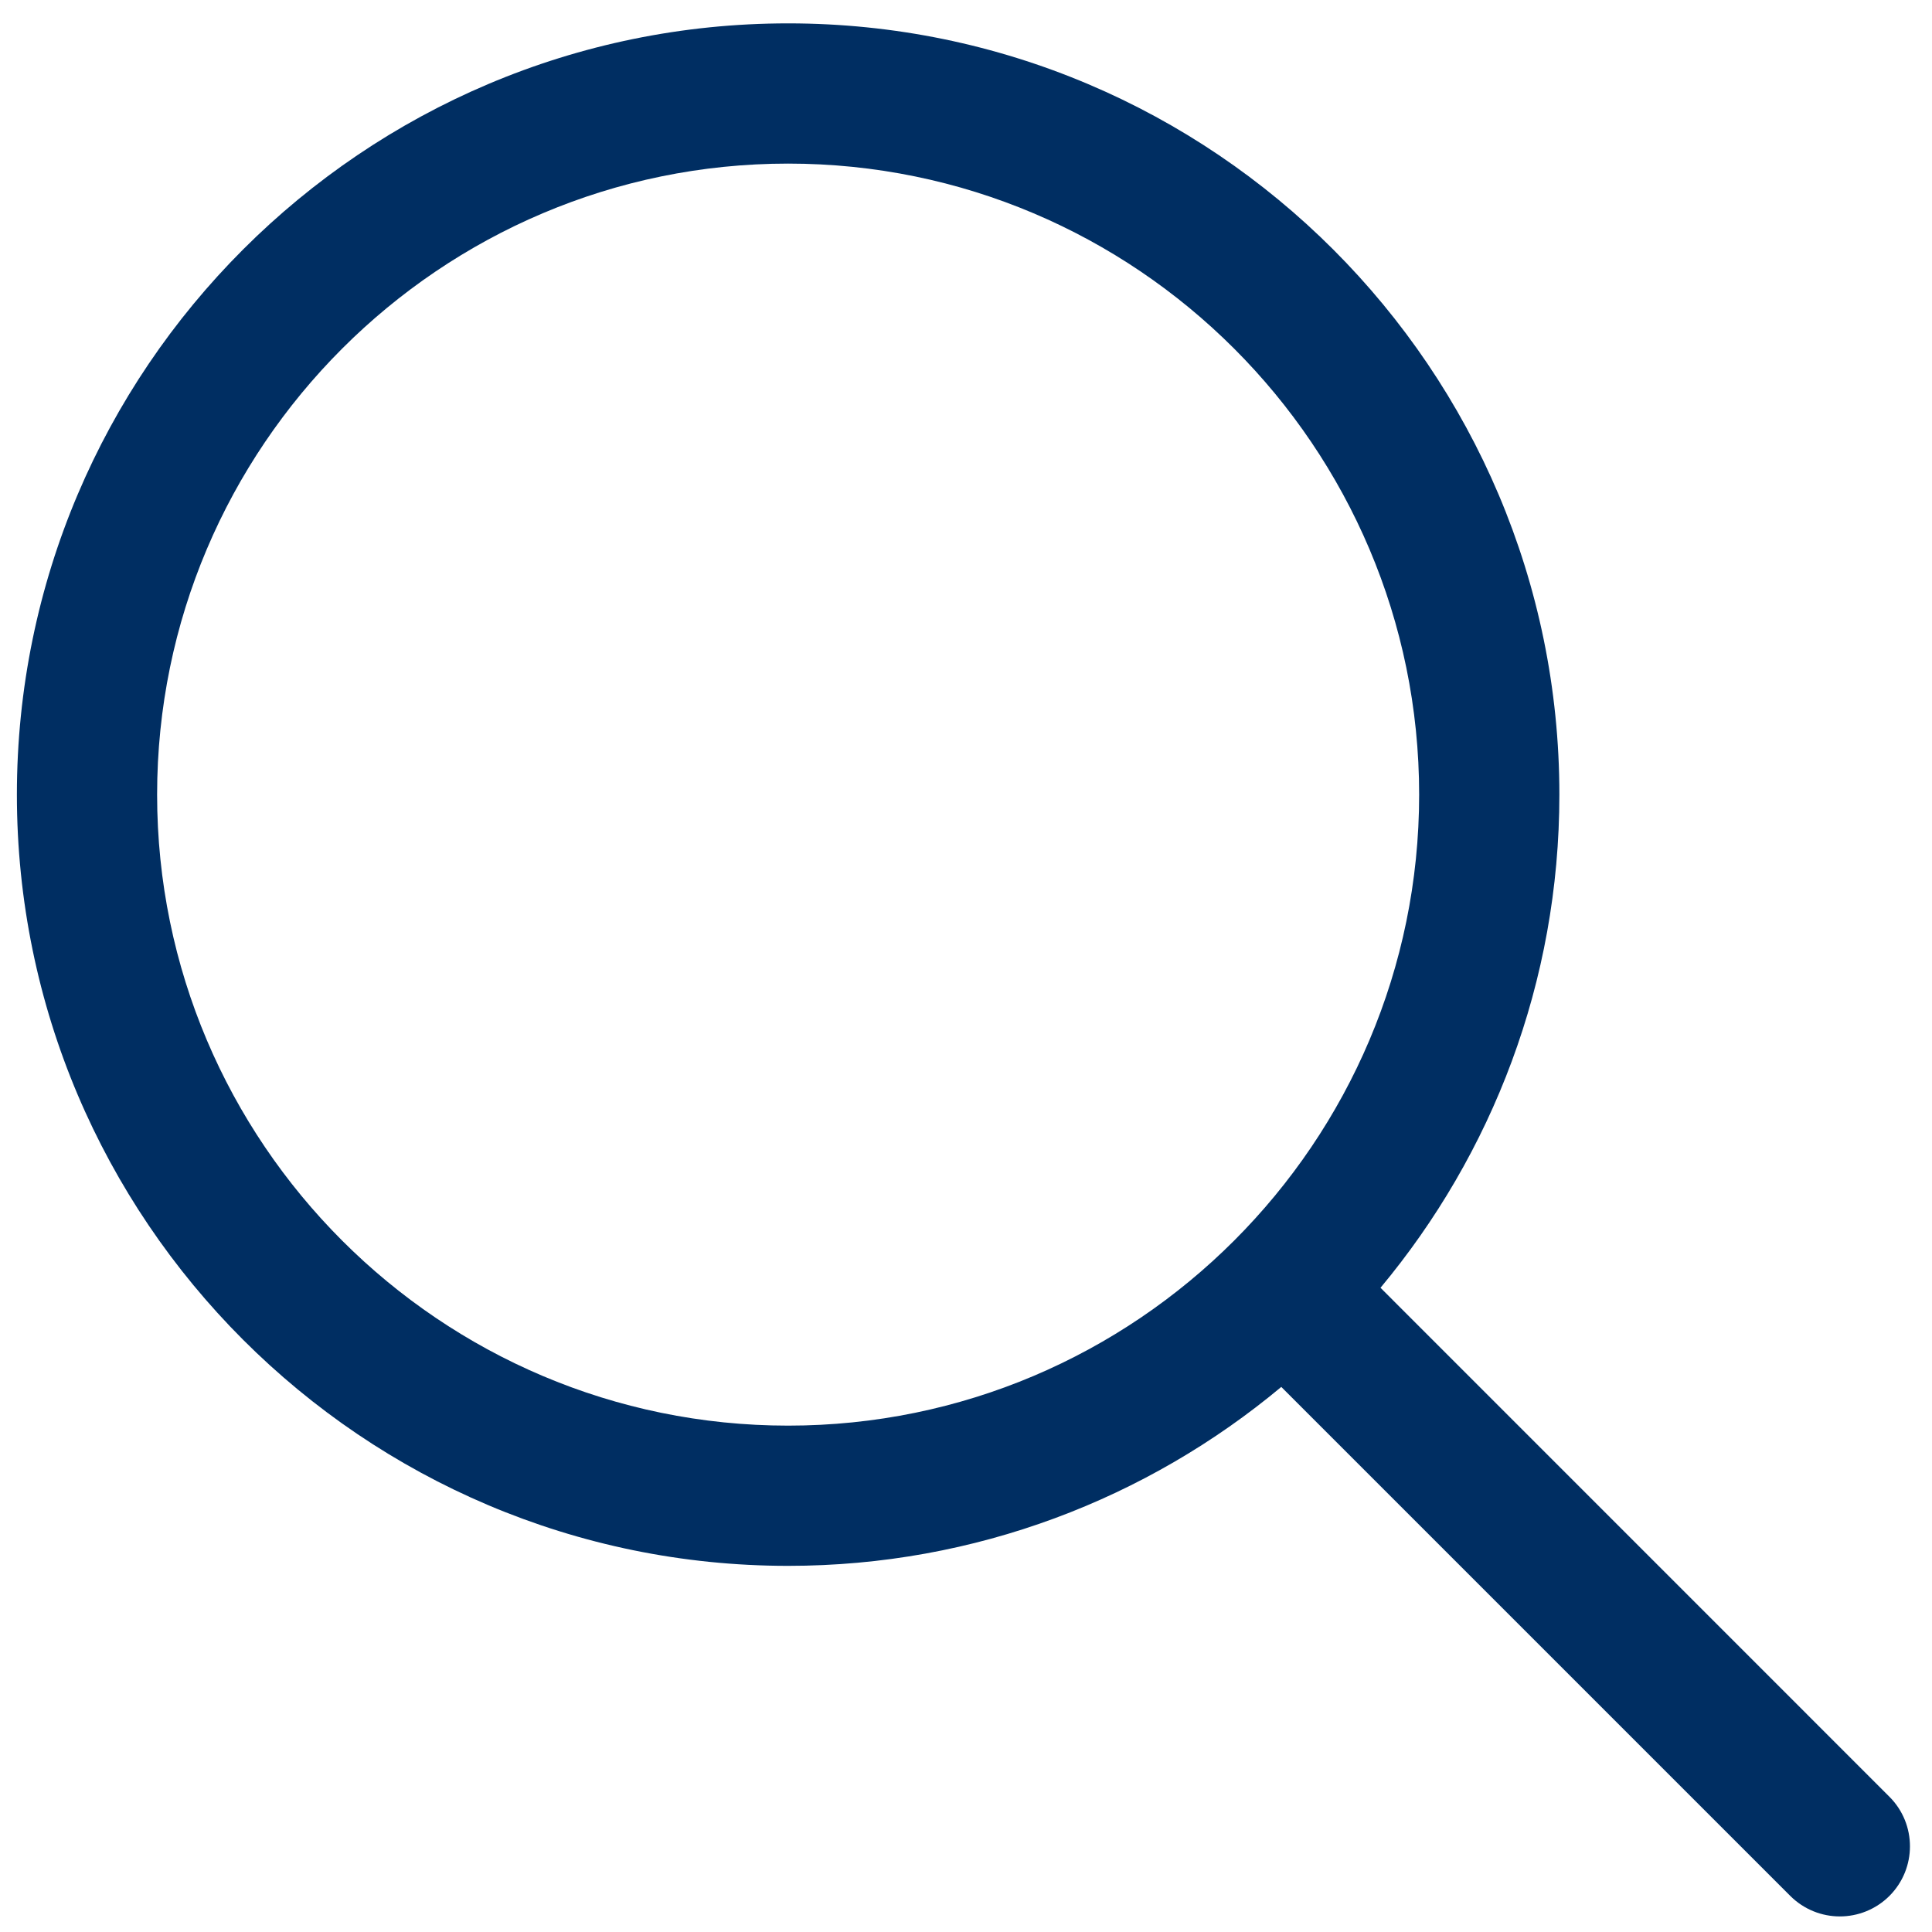
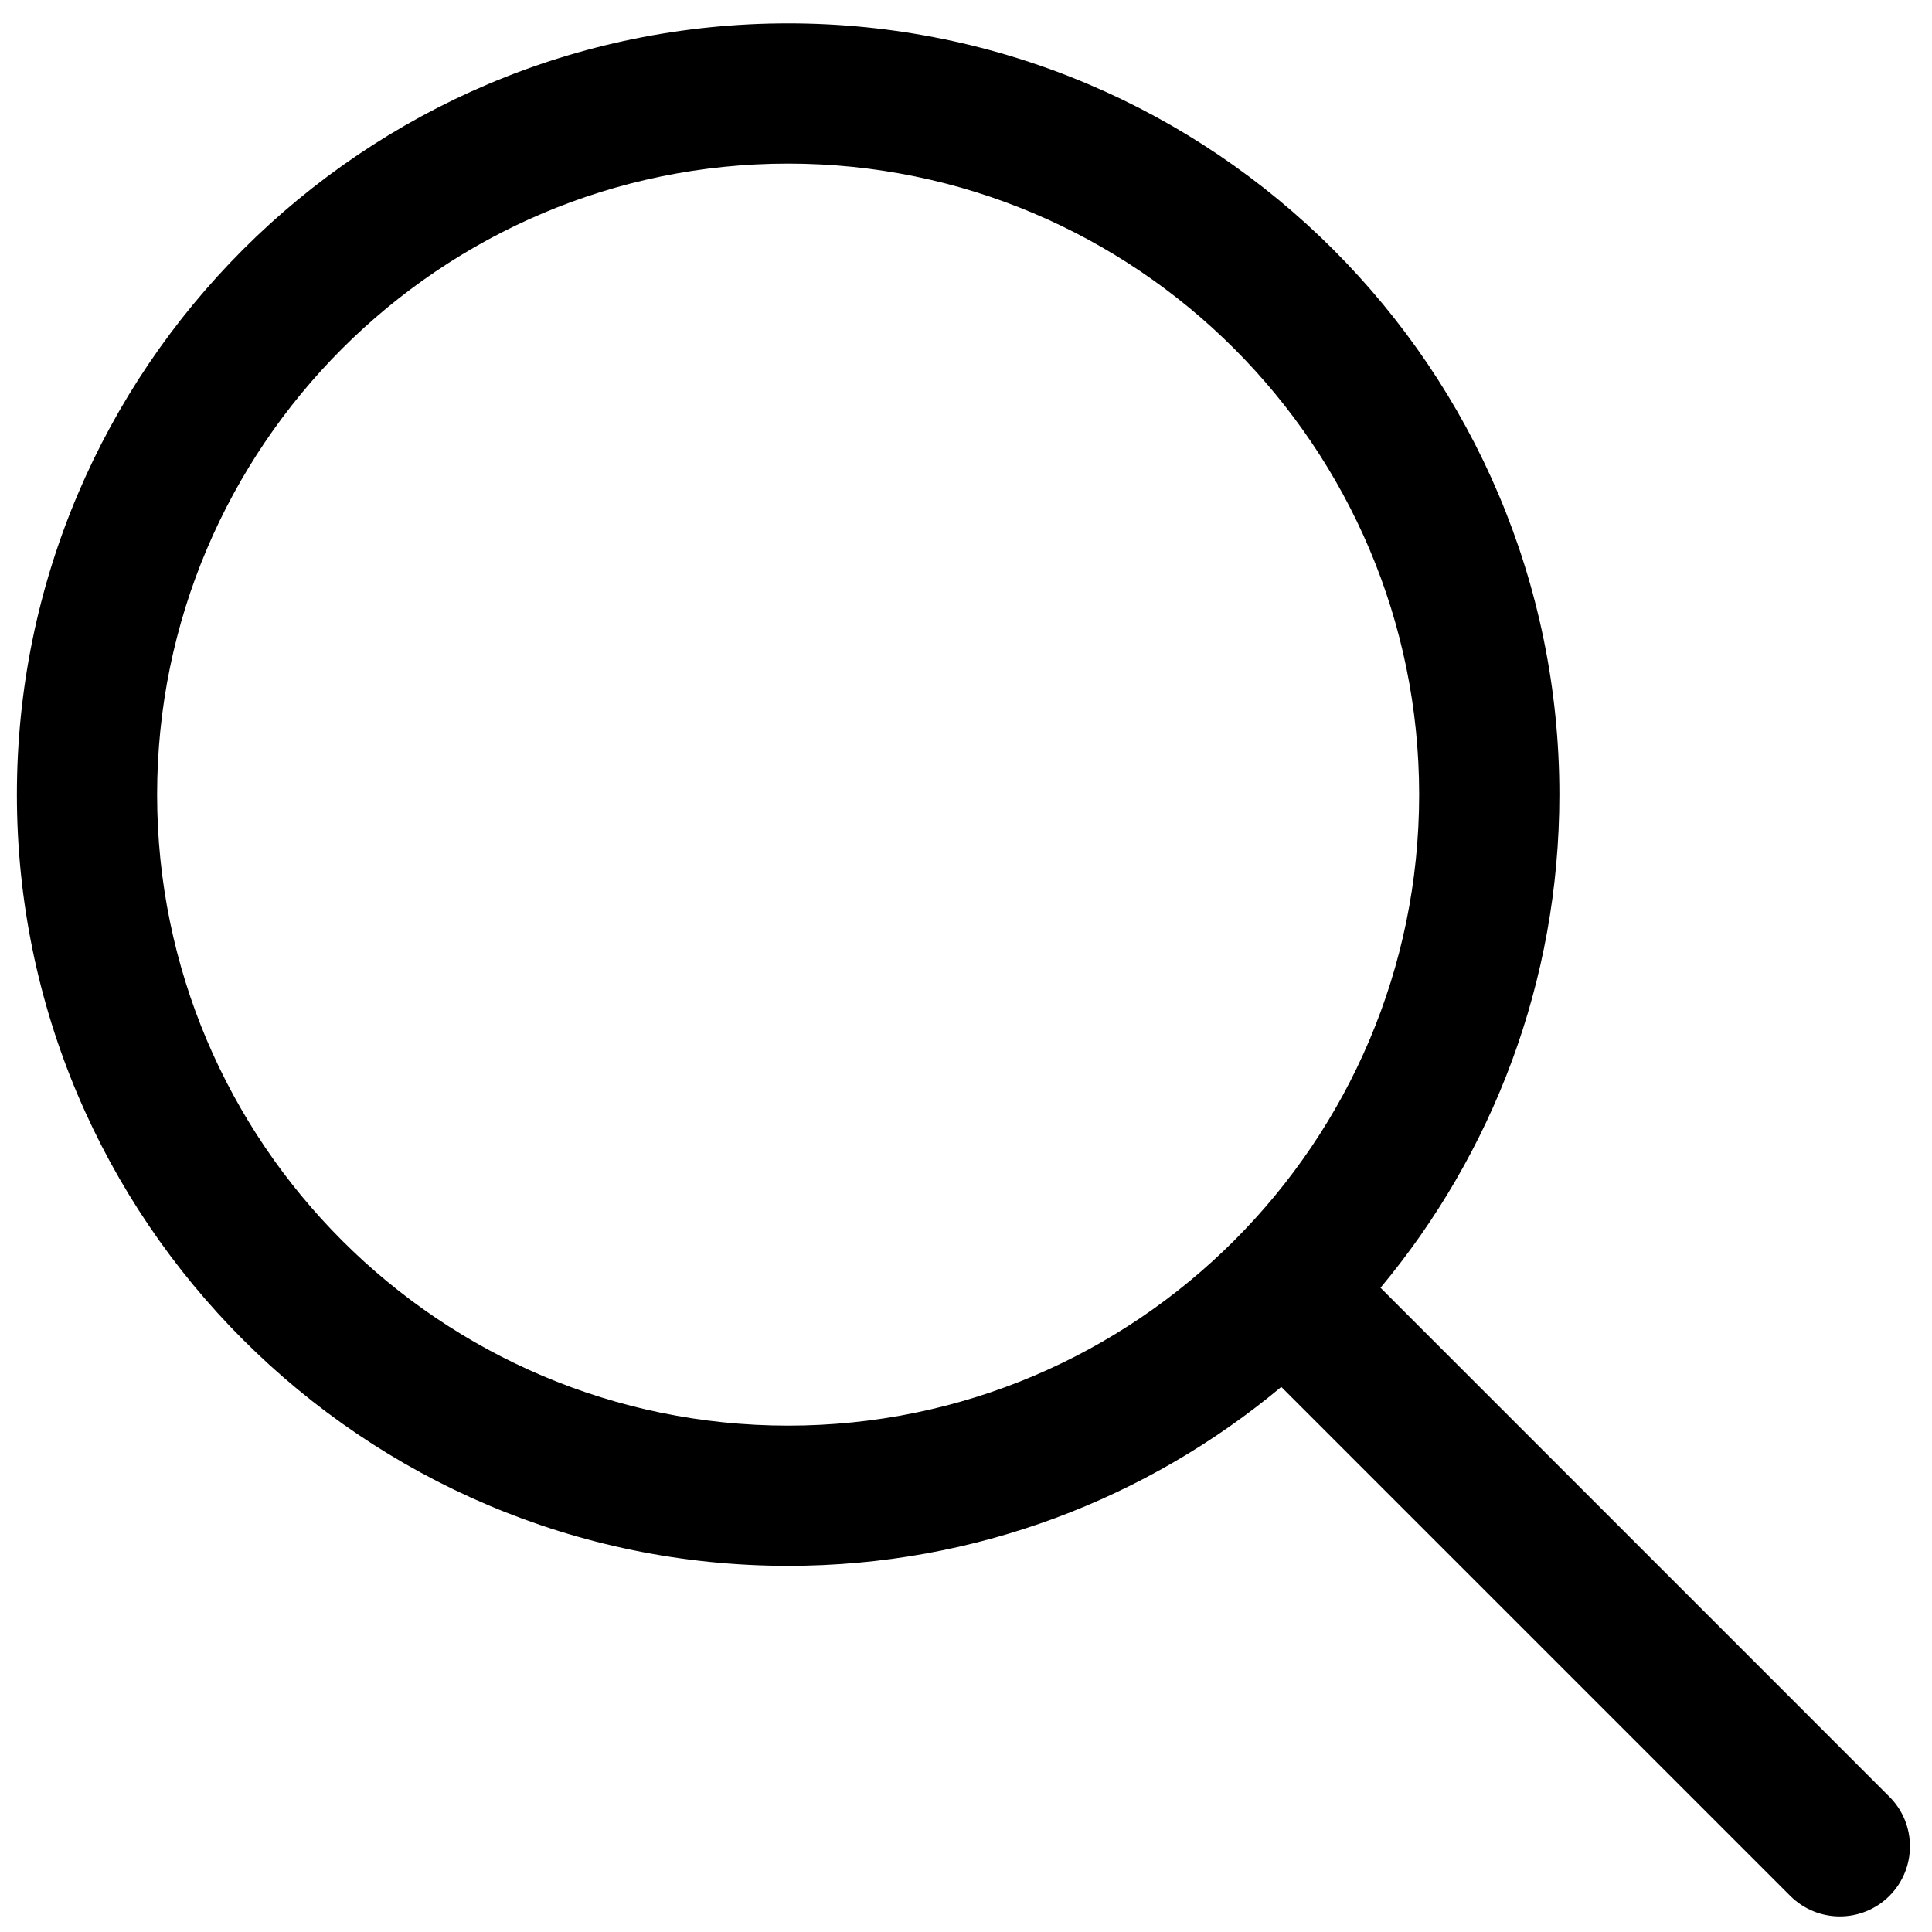
- <svg xmlns="http://www.w3.org/2000/svg" width="31" height="31" viewBox="0 0 31 31" fill="none">
-   <path d="M30.317 28.83L22.151 20.663C23.941 18.516 25.021 15.758 25.021 12.75C25.021 5.926 19.47 0.375 12.646 0.375C5.823 0.375 0.271 5.926 0.271 12.75C0.271 19.574 5.823 25.125 12.646 25.125C15.654 25.125 18.413 24.044 20.559 22.254L28.726 30.421C28.946 30.64 29.234 30.75 29.521 30.75C29.809 30.75 30.097 30.64 30.317 30.421C30.756 29.981 30.756 29.269 30.317 28.83ZM2.521 12.75C2.521 7.167 7.063 2.625 12.646 2.625C18.23 2.625 22.771 7.167 22.771 12.75C22.771 18.333 18.23 22.875 12.646 22.875C7.063 22.875 2.521 18.333 2.521 12.75Z" fill="#002E62" />
+ <svg xmlns="http://www.w3.org/2000/svg" width="31" height="31" viewBox="0 0 31 31">
+   <path d="M30.317 28.83L22.151 20.663C23.941 18.516 25.021 15.758 25.021 12.75C25.021 5.926 19.47 0.375 12.646 0.375C5.823 0.375 0.271 5.926 0.271 12.75C0.271 19.574 5.823 25.125 12.646 25.125C15.654 25.125 18.413 24.044 20.559 22.254L28.726 30.421C28.946 30.64 29.234 30.75 29.521 30.75C29.809 30.75 30.097 30.64 30.317 30.421C30.756 29.981 30.756 29.269 30.317 28.83ZM2.521 12.75C2.521 7.167 7.063 2.625 12.646 2.625C18.23 2.625 22.771 7.167 22.771 12.75C22.771 18.333 18.23 22.875 12.646 22.875C7.063 22.875 2.521 18.333 2.521 12.75Z" />
</svg>
